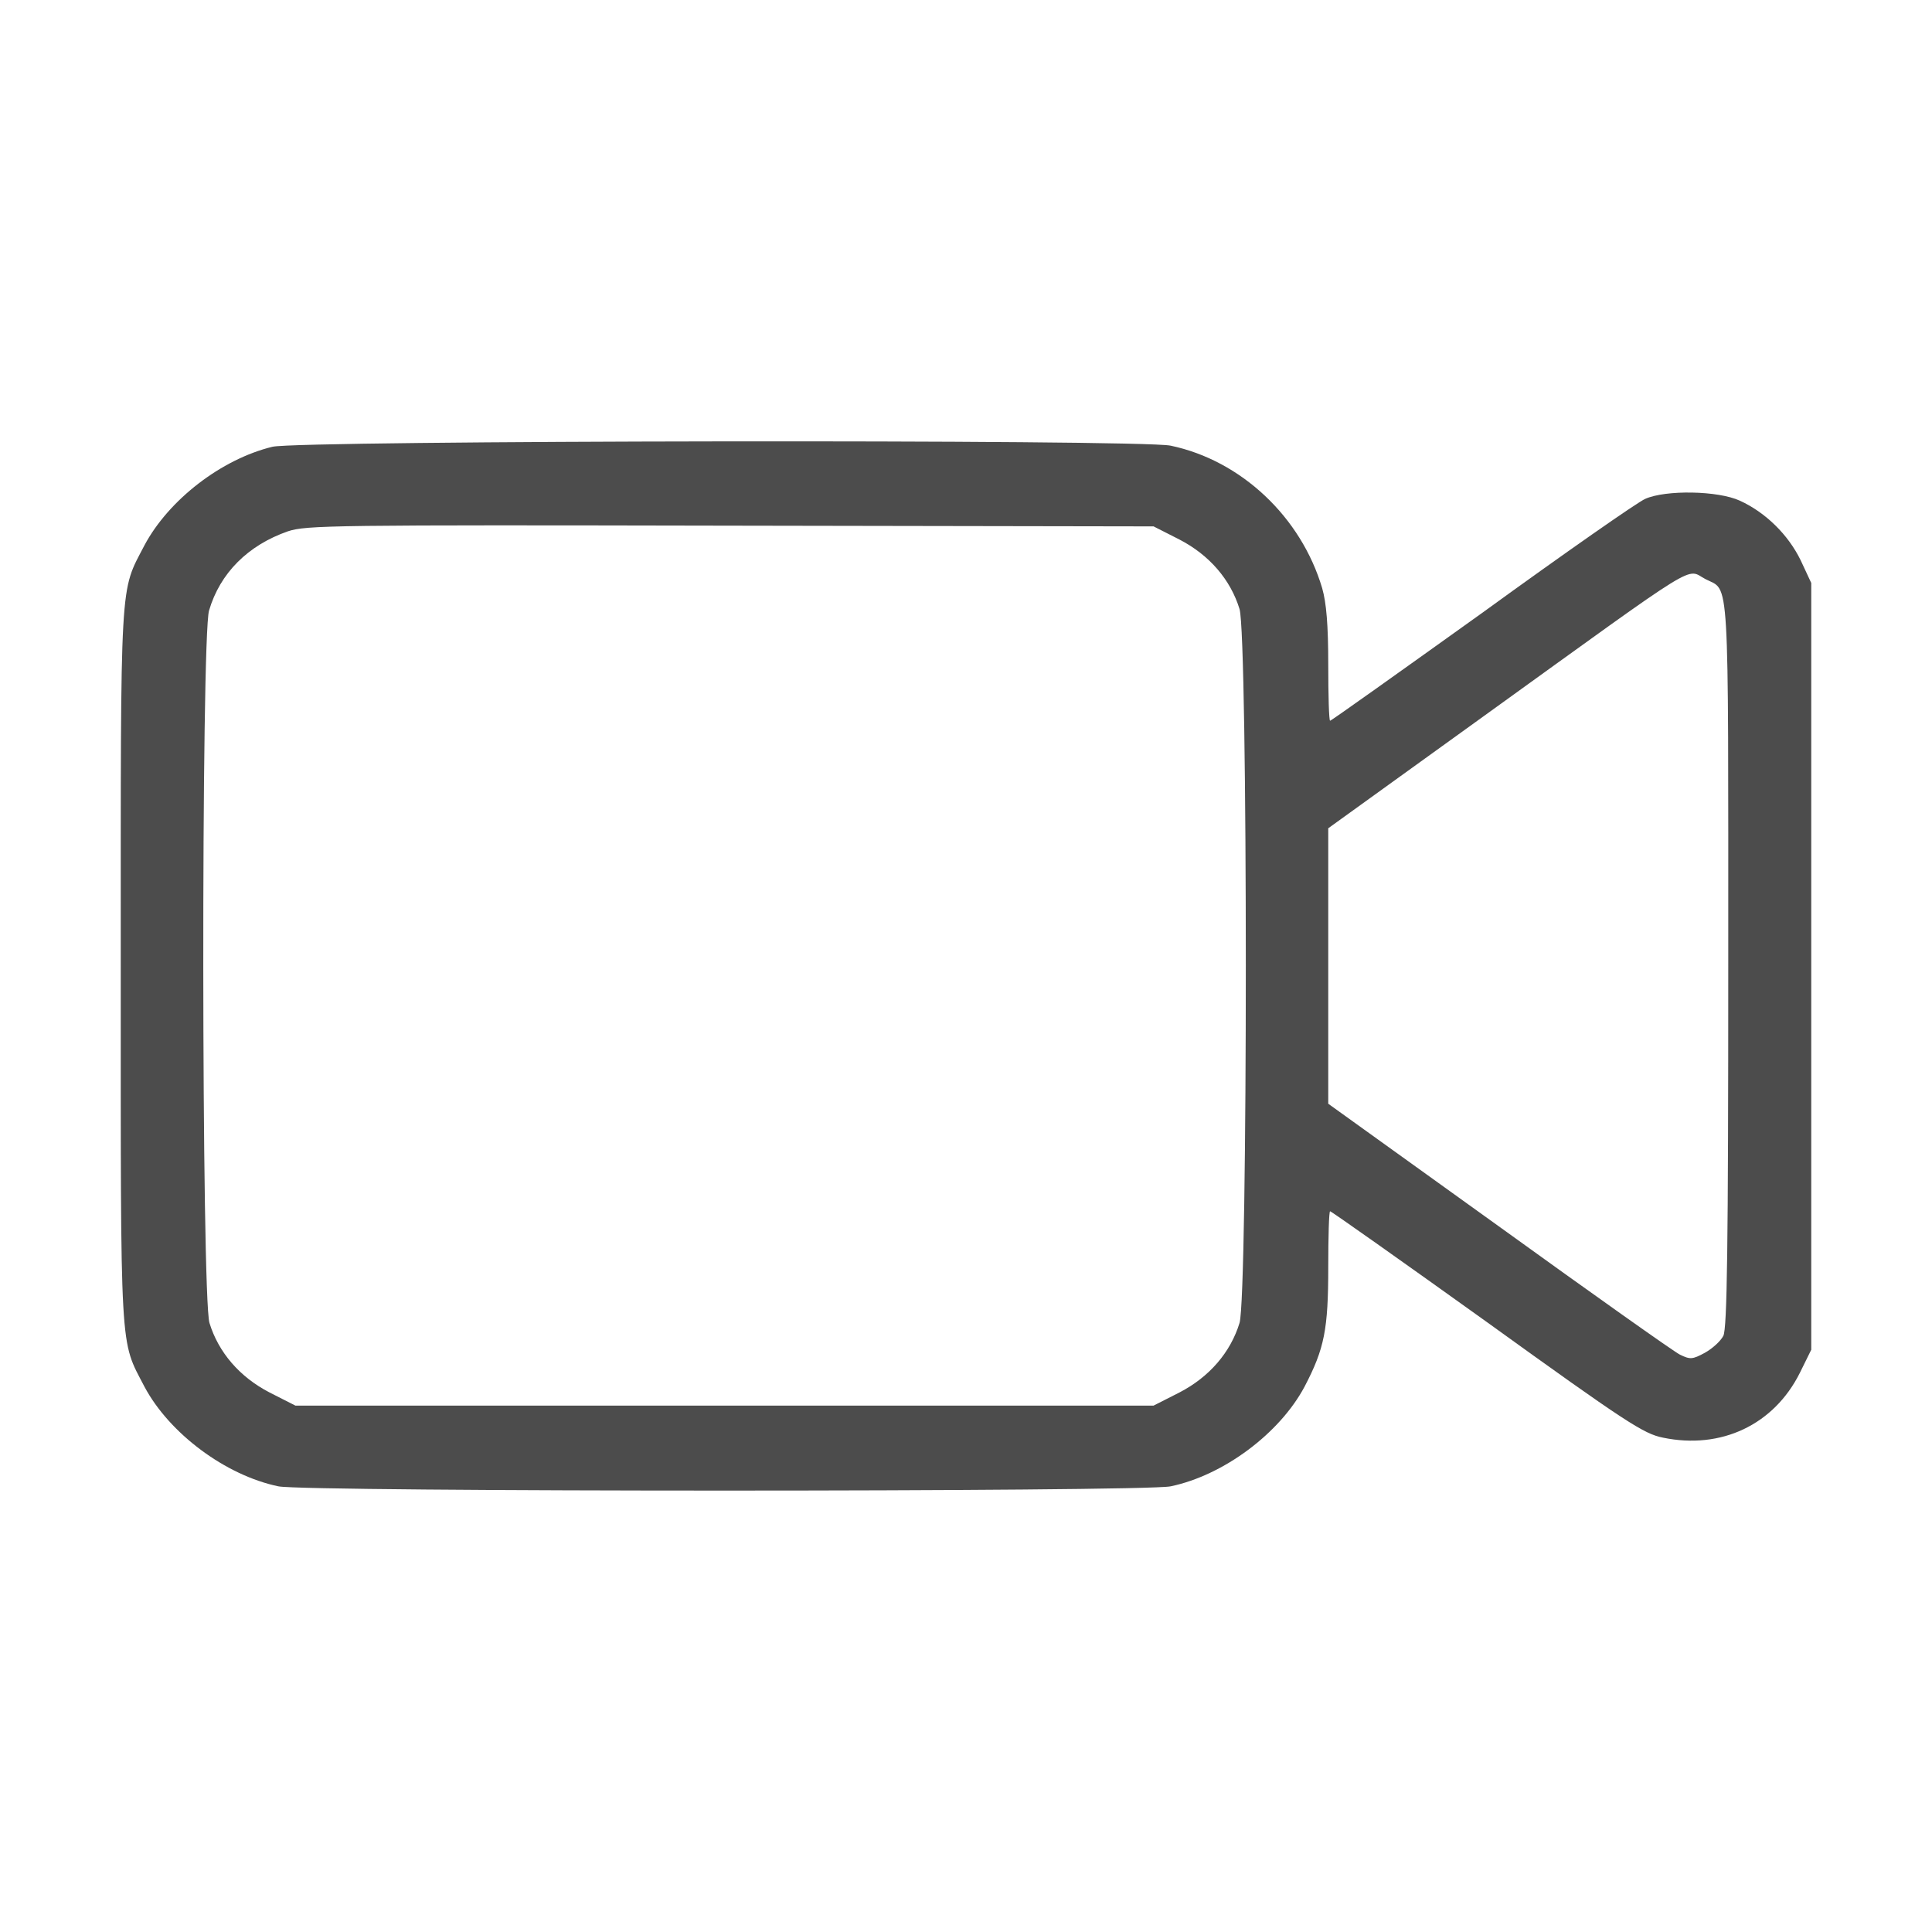
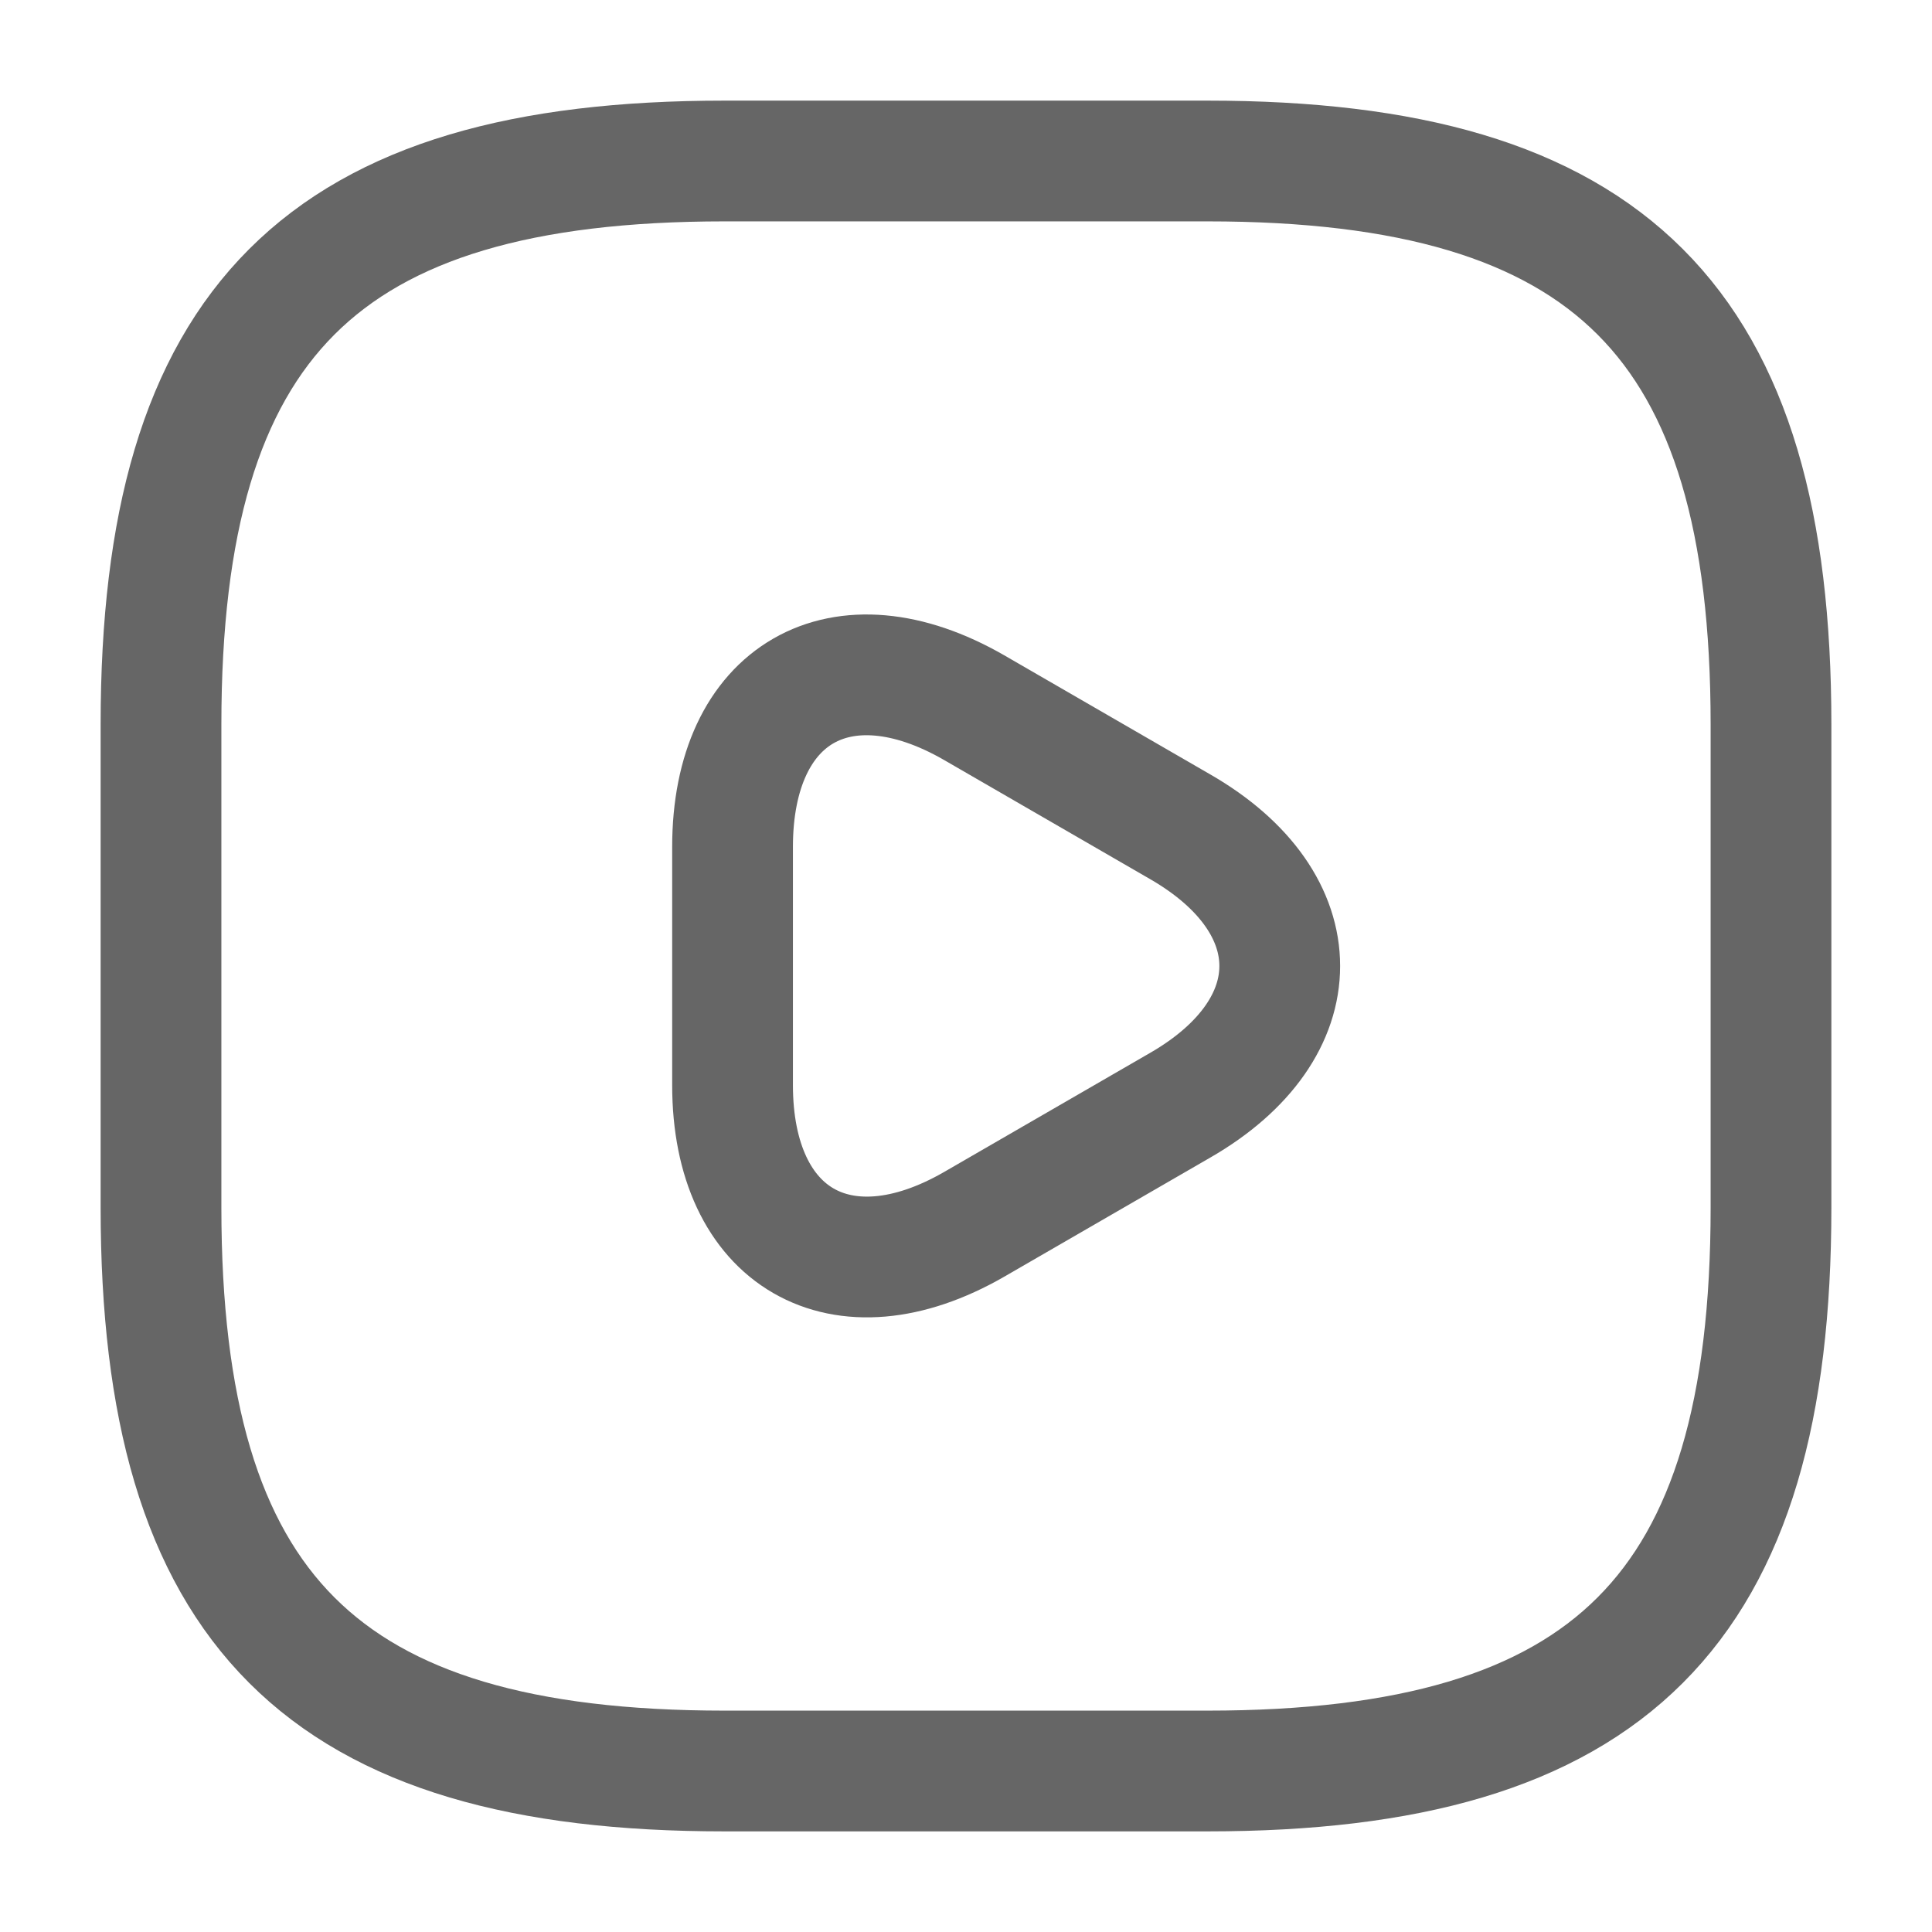
<svg xmlns="http://www.w3.org/2000/svg" width="24" height="24" viewBox="0 0 24 24" fill="none">
-   <path d="M3.384 5.55C2.747 5.705 2.095 6.211 1.795 6.773C1.486 7.369 1.5 7.106 1.5 12C1.5 16.894 1.486 16.631 1.795 17.227C2.105 17.808 2.803 18.328 3.459 18.464C3.806 18.534 14.194 18.534 14.541 18.464C15.197 18.328 15.895 17.808 16.205 17.227C16.453 16.753 16.5 16.514 16.5 15.741C16.5 15.361 16.509 15.047 16.523 15.047C16.538 15.047 17.414 15.666 18.473 16.425C20.203 17.672 20.419 17.812 20.658 17.859C21.38 18.009 22.036 17.7 22.359 17.053L22.5 16.767V12.005V7.242L22.369 6.961C22.214 6.642 21.933 6.366 21.614 6.22C21.342 6.094 20.691 6.084 20.438 6.197C20.348 6.234 19.434 6.872 18.413 7.613C17.386 8.348 16.538 8.953 16.523 8.953C16.509 8.953 16.5 8.639 16.5 8.259C16.5 7.763 16.477 7.491 16.425 7.308C16.163 6.422 15.417 5.719 14.541 5.536C14.156 5.456 3.717 5.47 3.384 5.55ZM14.653 6.703C15.023 6.895 15.286 7.2 15.398 7.566C15.502 7.913 15.502 16.087 15.398 16.434C15.286 16.8 15.023 17.105 14.653 17.297L14.33 17.461H9H3.67L3.347 17.297C2.977 17.105 2.714 16.8 2.602 16.434C2.503 16.102 2.498 7.913 2.597 7.584C2.733 7.12 3.08 6.773 3.577 6.6C3.806 6.525 4.12 6.52 9.075 6.53L14.33 6.539L14.653 6.703ZM21.188 7.195C21.488 7.35 21.469 7.027 21.469 11.977C21.469 15.502 21.455 16.5 21.408 16.594C21.375 16.659 21.272 16.753 21.178 16.805C21.023 16.889 20.995 16.889 20.869 16.828C20.794 16.791 19.781 16.073 18.619 15.234L16.5 13.711V12V10.289L18.45 8.883C21.188 6.909 20.934 7.064 21.188 7.195Z" fill="black" fill-opacity="0.7" />
+   <path d="M9 22H15C20 22 22 20 22 15V9C22 4 20 2 15 2H9C4 2 2 4 2 9V15C2 20 4 22 9 22Z" stroke="#666666" stroke-width="1.5" stroke-linecap="round" stroke-linejoin="round" />
+   <path d="M9.1 12V10.52C9.1 8.61 10.45 7.84 12.1 8.79L13.38 9.53L14.66 10.27C16.31 11.22 16.31 12.78 14.66 13.73L13.38 14.47L12.1 15.21C10.45 16.16 9.1 15.38 9.1 13.48V12Z" stroke="#666666" stroke-width="1.5" stroke-miterlimit="10" stroke-linecap="round" stroke-linejoin="round" />
</svg>
